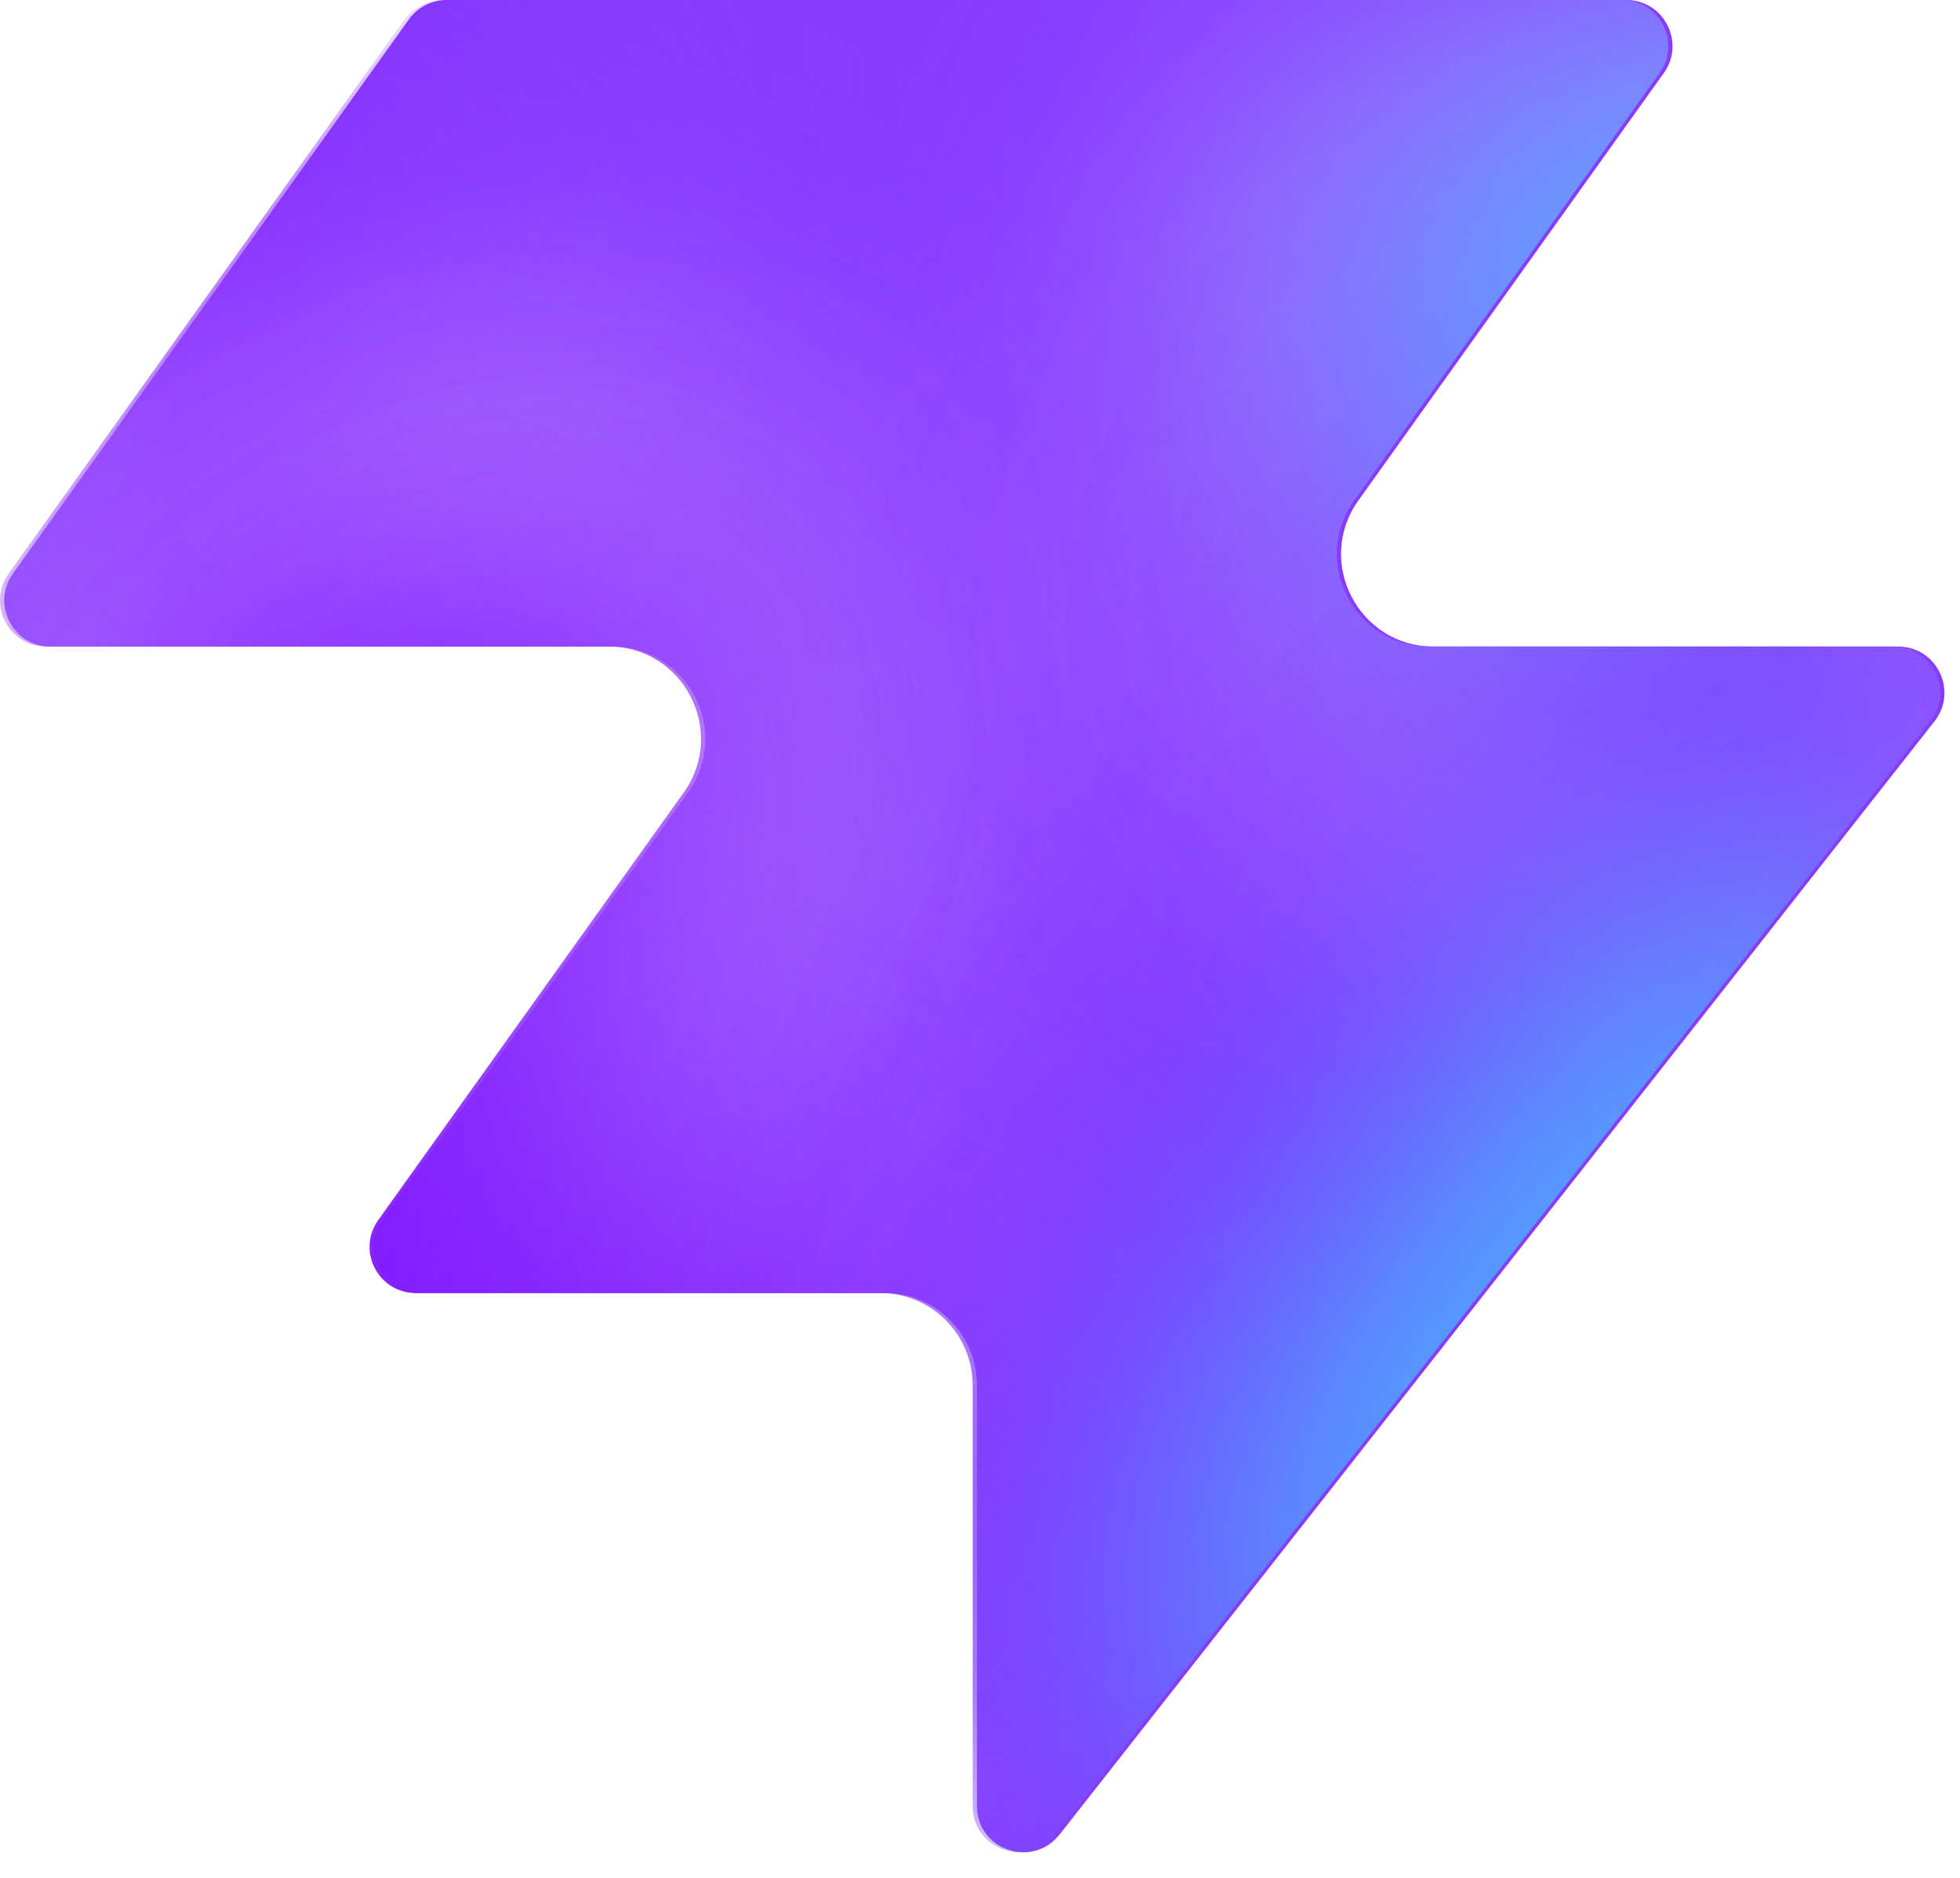
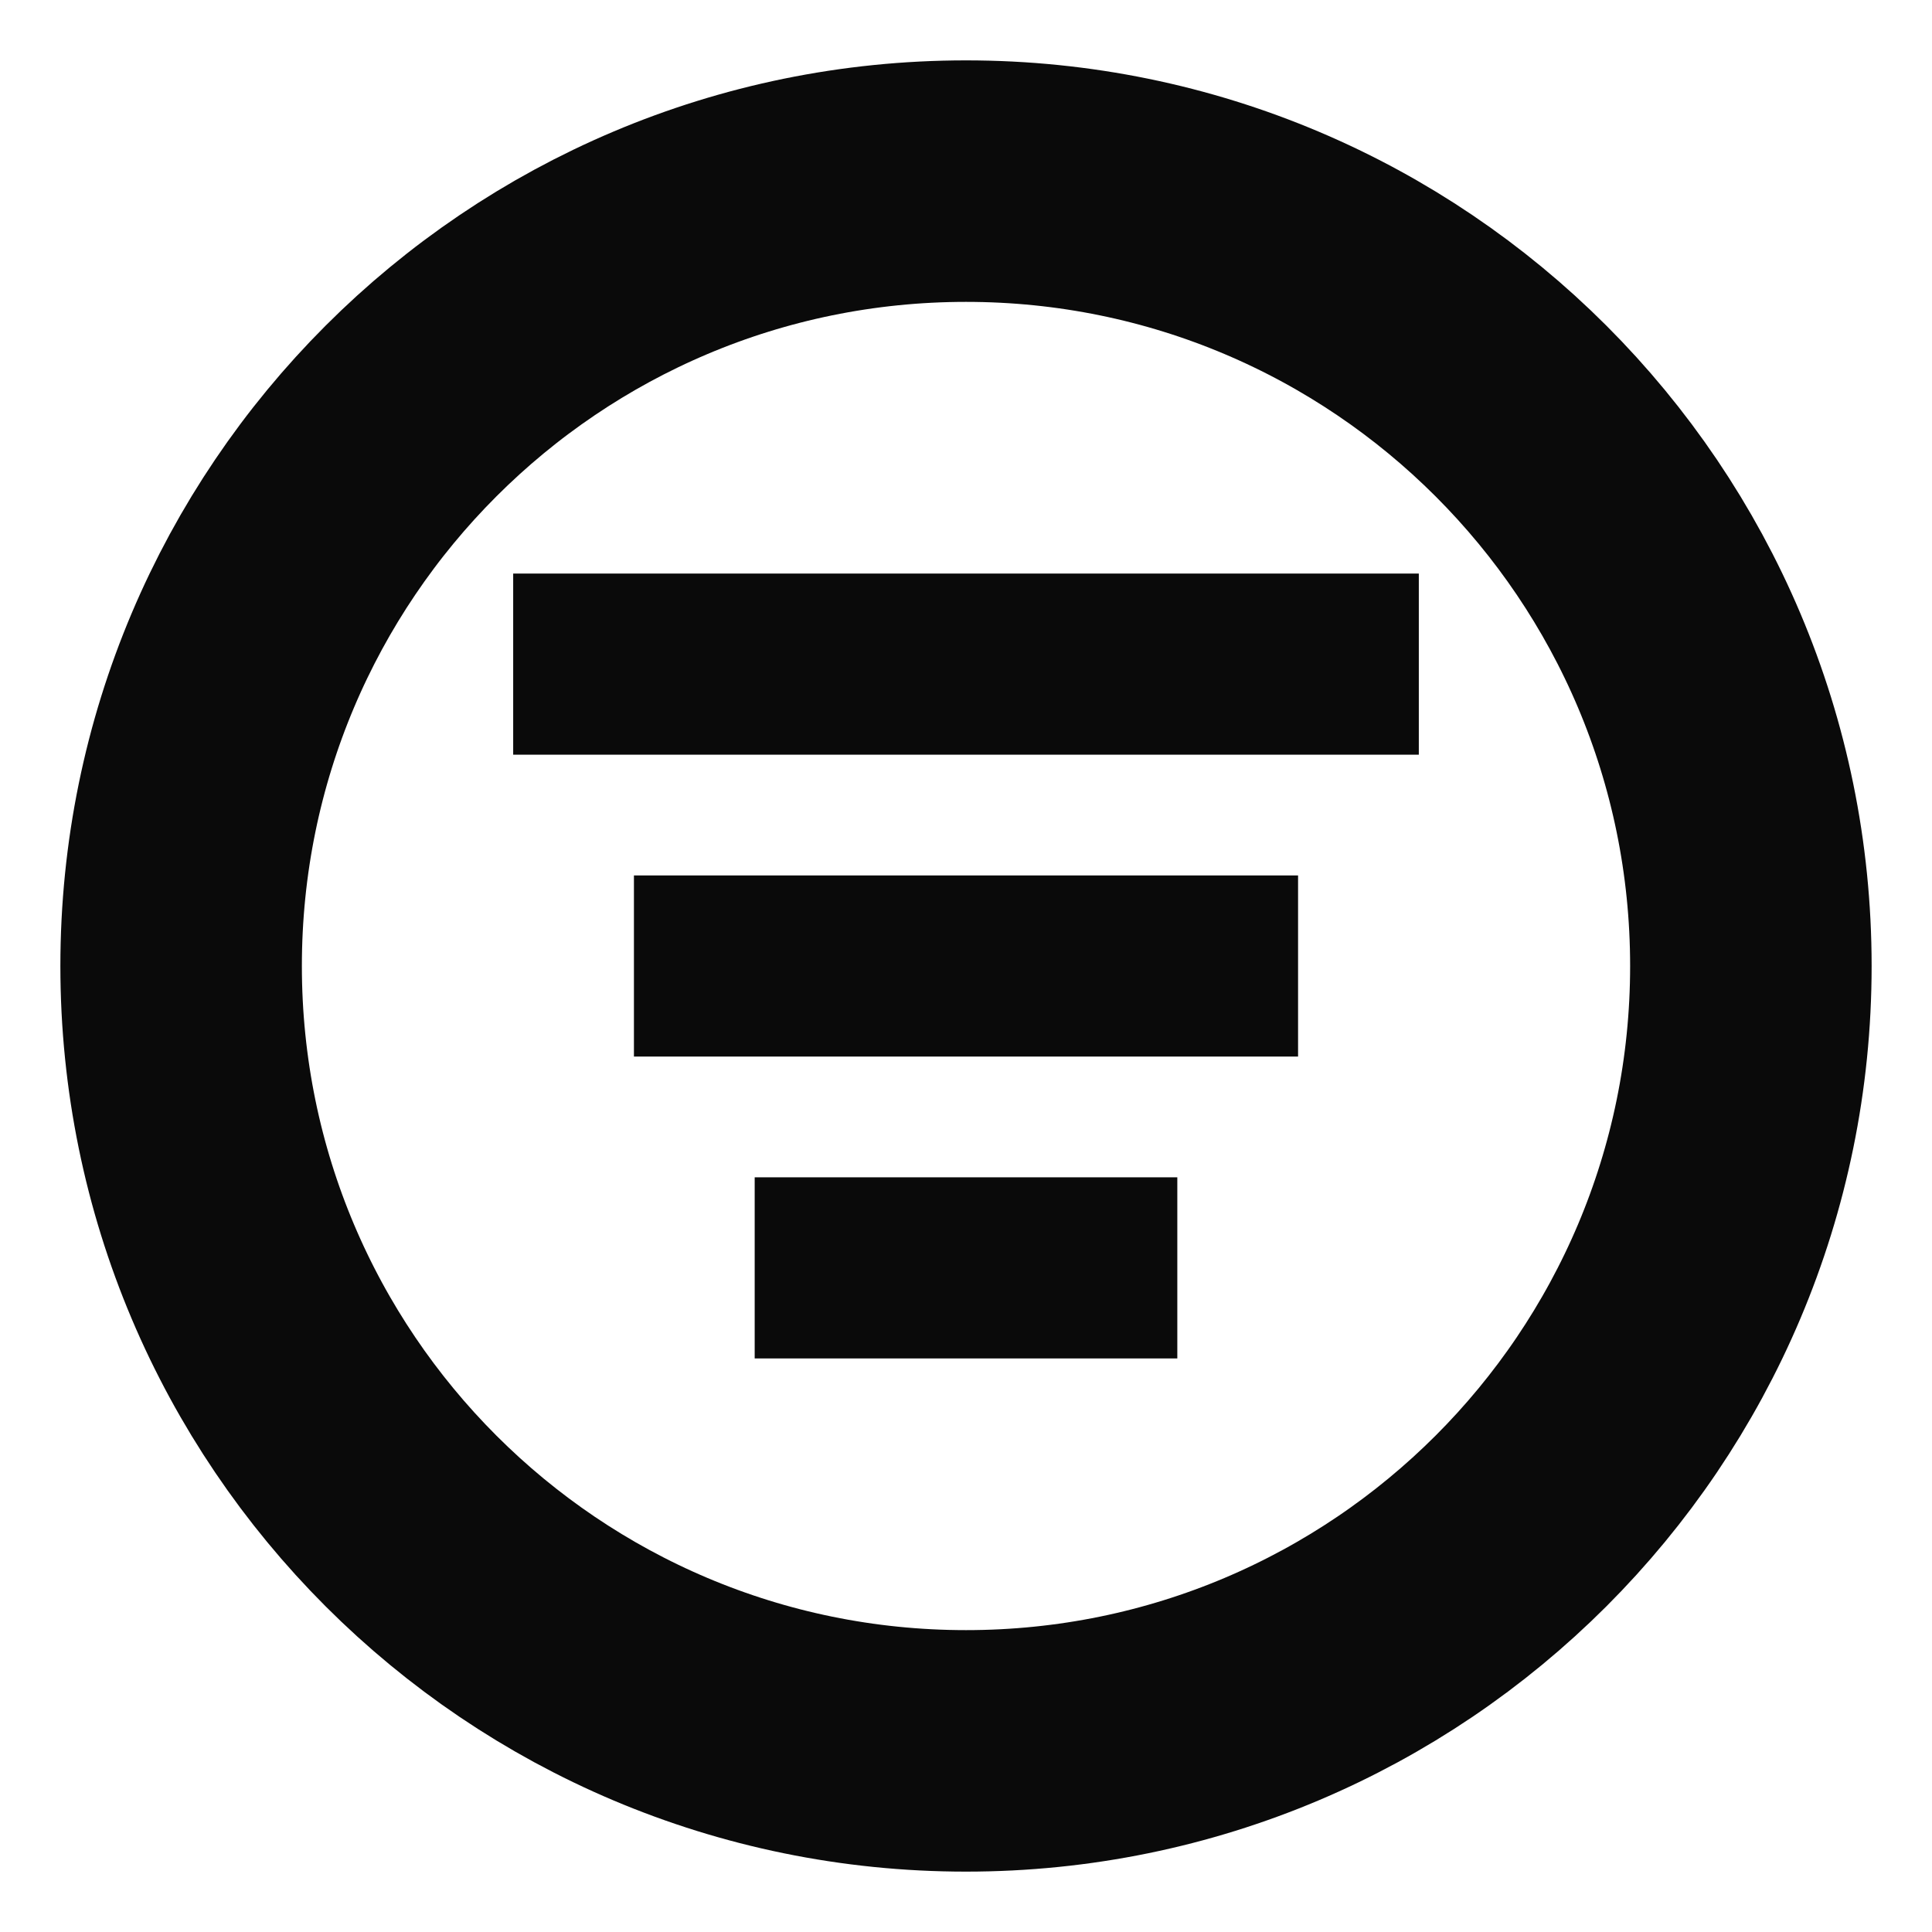
- <svg xmlns="http://www.w3.org/2000/svg" width="48" height="46" fill="none" viewBox="0 0 48 46">
-   <path fill="#863bff" d="M25.946 44.938c-.664.845-2.021.375-2.021-.698V33.937a2.26 2.26 0 0 0-2.262-2.262H10.287c-.92 0-1.456-1.04-.92-1.788l7.48-10.471c1.07-1.497 0-3.578-1.842-3.578H1.237c-.92 0-1.456-1.04-.92-1.788L10.013.474c.214-.297.556-.474.92-.474h28.894c.92 0 1.456 1.04.92 1.788l-7.48 10.471c-1.07 1.498 0 3.579 1.842 3.579h11.377c.943 0 1.473 1.088.89 1.83L25.947 44.94z" style="fill:#863bff;fill:color(display-p3 .525 .23 1);fill-opacity:1" />
-   <mask id="a" width="48" height="46" x="0" y="0" maskUnits="userSpaceOnUse" style="mask-type:alpha">
-     <path fill="#000" d="M25.842 44.938c-.664.844-2.021.375-2.021-.698V33.937a2.26 2.26 0 0 0-2.262-2.262H10.183c-.92 0-1.456-1.04-.92-1.788l7.48-10.471c1.07-1.498 0-3.579-1.842-3.579H1.133c-.92 0-1.456-1.04-.92-1.787L9.91.473c.214-.297.556-.474.92-.474h28.894c.92 0 1.456 1.04.92 1.788l-7.48 10.471c-1.07 1.498 0 3.578 1.842 3.578h11.377c.943 0 1.473 1.088.89 1.832L25.843 44.94z" style="fill:#000;fill-opacity:1" />
-   </mask>
-   <g mask="url(#a)">
-     <g filter="url(#b)">
-       <ellipse cx="5.508" cy="14.704" fill="#ede6ff" rx="5.508" ry="14.704" style="fill:#ede6ff;fill:color(display-p3 .927 .903 1);fill-opacity:1" transform="matrix(.00324 1 1 -.00324 -4.47 31.516)" />
-     </g>
-     <g filter="url(#c)">
-       <ellipse cx="10.399" cy="29.851" fill="#ede6ff" rx="10.399" ry="29.851" style="fill:#ede6ff;fill:color(display-p3 .927 .903 1);fill-opacity:1" transform="matrix(.00324 1 1 -.00324 -39.328 7.883)" />
-     </g>
-     <g filter="url(#d)">
-       <ellipse cx="5.508" cy="30.487" fill="#7e14ff" rx="5.508" ry="30.487" style="fill:#7e14ff;fill:color(display-p3 .492 .077 1);fill-opacity:1" transform="rotate(89.814 -25.913 -14.639)scale(1 -1)" />
-     </g>
-     <g filter="url(#e)">
-       <ellipse cx="5.508" cy="30.599" fill="#7e14ff" rx="5.508" ry="30.599" style="fill:#7e14ff;fill:color(display-p3 .492 .077 1);fill-opacity:1" transform="rotate(89.814 -32.644 -3.334)scale(1 -1)" />
-     </g>
-     <g filter="url(#f)">
-       <ellipse cx="5.508" cy="30.599" fill="#7e14ff" rx="5.508" ry="30.599" style="fill:#7e14ff;fill:color(display-p3 .492 .077 1);fill-opacity:1" transform="matrix(.00324 1 1 -.00324 -34.34 30.47)" />
-     </g>
-     <g filter="url(#g)">
-       <ellipse cx="14.072" cy="22.078" fill="#ede6ff" rx="14.072" ry="22.078" style="fill:#ede6ff;fill:color(display-p3 .927 .903 1);fill-opacity:1" transform="rotate(93.35 24.506 48.493)scale(-1 1)" />
-     </g>
-     <g filter="url(#h)">
-       <ellipse cx="3.47" cy="21.501" fill="#7e14ff" rx="3.47" ry="21.501" style="fill:#7e14ff;fill:color(display-p3 .492 .077 1);fill-opacity:1" transform="rotate(89.009 28.708 47.59)scale(-1 1)" />
-     </g>
-     <g filter="url(#i)">
-       <ellipse cx="3.47" cy="21.501" fill="#7e14ff" rx="3.47" ry="21.501" style="fill:#7e14ff;fill:color(display-p3 .492 .077 1);fill-opacity:1" transform="rotate(89.009 28.708 47.59)scale(-1 1)" />
-     </g>
-     <g filter="url(#j)">
-       <ellipse cx=".387" cy="8.972" fill="#7e14ff" rx="4.407" ry="29.108" style="fill:#7e14ff;fill:color(display-p3 .492 .077 1);fill-opacity:1" transform="rotate(39.51 .387 8.972)" />
-     </g>
-     <g filter="url(#k)">
-       <ellipse cx="47.523" cy="-6.092" fill="#7e14ff" rx="4.407" ry="29.108" style="fill:#7e14ff;fill:color(display-p3 .492 .077 1);fill-opacity:1" transform="rotate(37.892 47.523 -6.092)" />
-     </g>
-     <g filter="url(#l)">
-       <ellipse cx="41.412" cy="6.333" fill="#47bfff" rx="5.971" ry="9.665" style="fill:#47bfff;fill:color(display-p3 .28 .748 1);fill-opacity:1" transform="rotate(37.892 41.412 6.333)" />
-     </g>
-     <g filter="url(#m)">
-       <ellipse cx="-1.879" cy="38.332" fill="#7e14ff" rx="4.407" ry="29.108" style="fill:#7e14ff;fill:color(display-p3 .492 .077 1);fill-opacity:1" transform="rotate(37.892 -1.88 38.332)" />
-     </g>
-     <g filter="url(#n)">
-       <ellipse cx="-1.879" cy="38.332" fill="#7e14ff" rx="4.407" ry="29.108" style="fill:#7e14ff;fill:color(display-p3 .492 .077 1);fill-opacity:1" transform="rotate(37.892 -1.88 38.332)" />
-     </g>
-     <g filter="url(#o)">
-       <ellipse cx="35.651" cy="29.907" fill="#7e14ff" rx="4.407" ry="29.108" style="fill:#7e14ff;fill:color(display-p3 .492 .077 1);fill-opacity:1" transform="rotate(37.892 35.651 29.907)" />
-     </g>
-     <g filter="url(#p)">
-       <ellipse cx="38.418" cy="32.4" fill="#47bfff" rx="5.971" ry="15.297" style="fill:#47bfff;fill:color(display-p3 .28 .748 1);fill-opacity:1" transform="rotate(37.892 38.418 32.4)" />
-     </g>
-   </g>
-   <defs>
-     <filter id="b" width="60.045" height="41.654" x="-19.77" y="16.149" color-interpolation-filters="sRGB" filterUnits="userSpaceOnUse">
-       <feFlood flood-opacity="0" result="BackgroundImageFix" />
-       <feBlend in="SourceGraphic" in2="BackgroundImageFix" result="shape" />
-       <feGaussianBlur result="effect1_foregroundBlur_2002_17158" stdDeviation="7.659" />
-     </filter>
-     <filter id="c" width="90.34" height="51.437" x="-54.613" y="-7.533" color-interpolation-filters="sRGB" filterUnits="userSpaceOnUse">
-       <feFlood flood-opacity="0" result="BackgroundImageFix" />
-       <feBlend in="SourceGraphic" in2="BackgroundImageFix" result="shape" />
-       <feGaussianBlur result="effect1_foregroundBlur_2002_17158" stdDeviation="7.659" />
-     </filter>
-     <filter id="d" width="79.355" height="29.4" x="-49.64" y="2.03" color-interpolation-filters="sRGB" filterUnits="userSpaceOnUse">
-       <feFlood flood-opacity="0" result="BackgroundImageFix" />
-       <feBlend in="SourceGraphic" in2="BackgroundImageFix" result="shape" />
-       <feGaussianBlur result="effect1_foregroundBlur_2002_17158" stdDeviation="4.596" />
-     </filter>
-     <filter id="e" width="79.579" height="29.4" x="-45.045" y="20.029" color-interpolation-filters="sRGB" filterUnits="userSpaceOnUse">
-       <feFlood flood-opacity="0" result="BackgroundImageFix" />
-       <feBlend in="SourceGraphic" in2="BackgroundImageFix" result="shape" />
-       <feGaussianBlur result="effect1_foregroundBlur_2002_17158" stdDeviation="4.596" />
-     </filter>
-     <filter id="f" width="79.579" height="29.4" x="-43.513" y="21.178" color-interpolation-filters="sRGB" filterUnits="userSpaceOnUse">
-       <feFlood flood-opacity="0" result="BackgroundImageFix" />
-       <feBlend in="SourceGraphic" in2="BackgroundImageFix" result="shape" />
-       <feGaussianBlur result="effect1_foregroundBlur_2002_17158" stdDeviation="4.596" />
-     </filter>
-     <filter id="g" width="74.749" height="58.852" x="15.756" y="-17.901" color-interpolation-filters="sRGB" filterUnits="userSpaceOnUse">
-       <feFlood flood-opacity="0" result="BackgroundImageFix" />
-       <feBlend in="SourceGraphic" in2="BackgroundImageFix" result="shape" />
-       <feGaussianBlur result="effect1_foregroundBlur_2002_17158" stdDeviation="7.659" />
-     </filter>
-     <filter id="h" width="61.377" height="25.362" x="23.548" y="2.284" color-interpolation-filters="sRGB" filterUnits="userSpaceOnUse">
-       <feFlood flood-opacity="0" result="BackgroundImageFix" />
-       <feBlend in="SourceGraphic" in2="BackgroundImageFix" result="shape" />
-       <feGaussianBlur result="effect1_foregroundBlur_2002_17158" stdDeviation="4.596" />
-     </filter>
-     <filter id="i" width="61.377" height="25.362" x="23.548" y="2.284" color-interpolation-filters="sRGB" filterUnits="userSpaceOnUse">
-       <feFlood flood-opacity="0" result="BackgroundImageFix" />
-       <feBlend in="SourceGraphic" in2="BackgroundImageFix" result="shape" />
-       <feGaussianBlur result="effect1_foregroundBlur_2002_17158" stdDeviation="4.596" />
-     </filter>
-     <filter id="j" width="56.045" height="63.649" x="-27.636" y="-22.853" color-interpolation-filters="sRGB" filterUnits="userSpaceOnUse">
-       <feFlood flood-opacity="0" result="BackgroundImageFix" />
-       <feBlend in="SourceGraphic" in2="BackgroundImageFix" result="shape" />
-       <feGaussianBlur result="effect1_foregroundBlur_2002_17158" stdDeviation="4.596" />
-     </filter>
-     <filter id="k" width="54.814" height="64.646" x="20.116" y="-38.415" color-interpolation-filters="sRGB" filterUnits="userSpaceOnUse">
-       <feFlood flood-opacity="0" result="BackgroundImageFix" />
-       <feBlend in="SourceGraphic" in2="BackgroundImageFix" result="shape" />
-       <feGaussianBlur result="effect1_foregroundBlur_2002_17158" stdDeviation="4.596" />
-     </filter>
-     <filter id="l" width="33.541" height="35.313" x="24.641" y="-11.323" color-interpolation-filters="sRGB" filterUnits="userSpaceOnUse">
-       <feFlood flood-opacity="0" result="BackgroundImageFix" />
-       <feBlend in="SourceGraphic" in2="BackgroundImageFix" result="shape" />
-       <feGaussianBlur result="effect1_foregroundBlur_2002_17158" stdDeviation="4.596" />
-     </filter>
-     <filter id="m" width="54.814" height="64.646" x="-29.286" y="6.009" color-interpolation-filters="sRGB" filterUnits="userSpaceOnUse">
-       <feFlood flood-opacity="0" result="BackgroundImageFix" />
-       <feBlend in="SourceGraphic" in2="BackgroundImageFix" result="shape" />
-       <feGaussianBlur result="effect1_foregroundBlur_2002_17158" stdDeviation="4.596" />
-     </filter>
-     <filter id="n" width="54.814" height="64.646" x="-29.286" y="6.009" color-interpolation-filters="sRGB" filterUnits="userSpaceOnUse">
-       <feFlood flood-opacity="0" result="BackgroundImageFix" />
-       <feBlend in="SourceGraphic" in2="BackgroundImageFix" result="shape" />
-       <feGaussianBlur result="effect1_foregroundBlur_2002_17158" stdDeviation="4.596" />
-     </filter>
-     <filter id="o" width="54.814" height="64.646" x="8.244" y="-2.416" color-interpolation-filters="sRGB" filterUnits="userSpaceOnUse">
-       <feFlood flood-opacity="0" result="BackgroundImageFix" />
-       <feBlend in="SourceGraphic" in2="BackgroundImageFix" result="shape" />
-       <feGaussianBlur result="effect1_foregroundBlur_2002_17158" stdDeviation="4.596" />
-     </filter>
-     <filter id="p" width="39.409" height="43.623" x="18.713" y="10.588" color-interpolation-filters="sRGB" filterUnits="userSpaceOnUse">
-       <feFlood flood-opacity="0" result="BackgroundImageFix" />
-       <feBlend in="SourceGraphic" in2="BackgroundImageFix" result="shape" />
-       <feGaussianBlur result="effect1_foregroundBlur_2002_17158" stdDeviation="4.596" />
-     </filter>
-   </defs>
+ <svg xmlns="http://www.w3.org/2000/svg" viewBox="0 0 32 32" fill="currentColor">
+   <style>
+     svg { color: #0a0a0a }
+     @media (prefers-color-scheme: dark) { svg { color: #fafafa } }
+   </style>
+   <circle cx="16" cy="16" r="13" fill="none" stroke="currentColor" stroke-width="4" />
+   <rect x="8.5" y="9.5" width="15" height="3" />
+   <rect x="10.5" y="14.5" width="11" height="3" />
+   <rect x="12.5" y="19.5" width="7" height="3" />
</svg>
